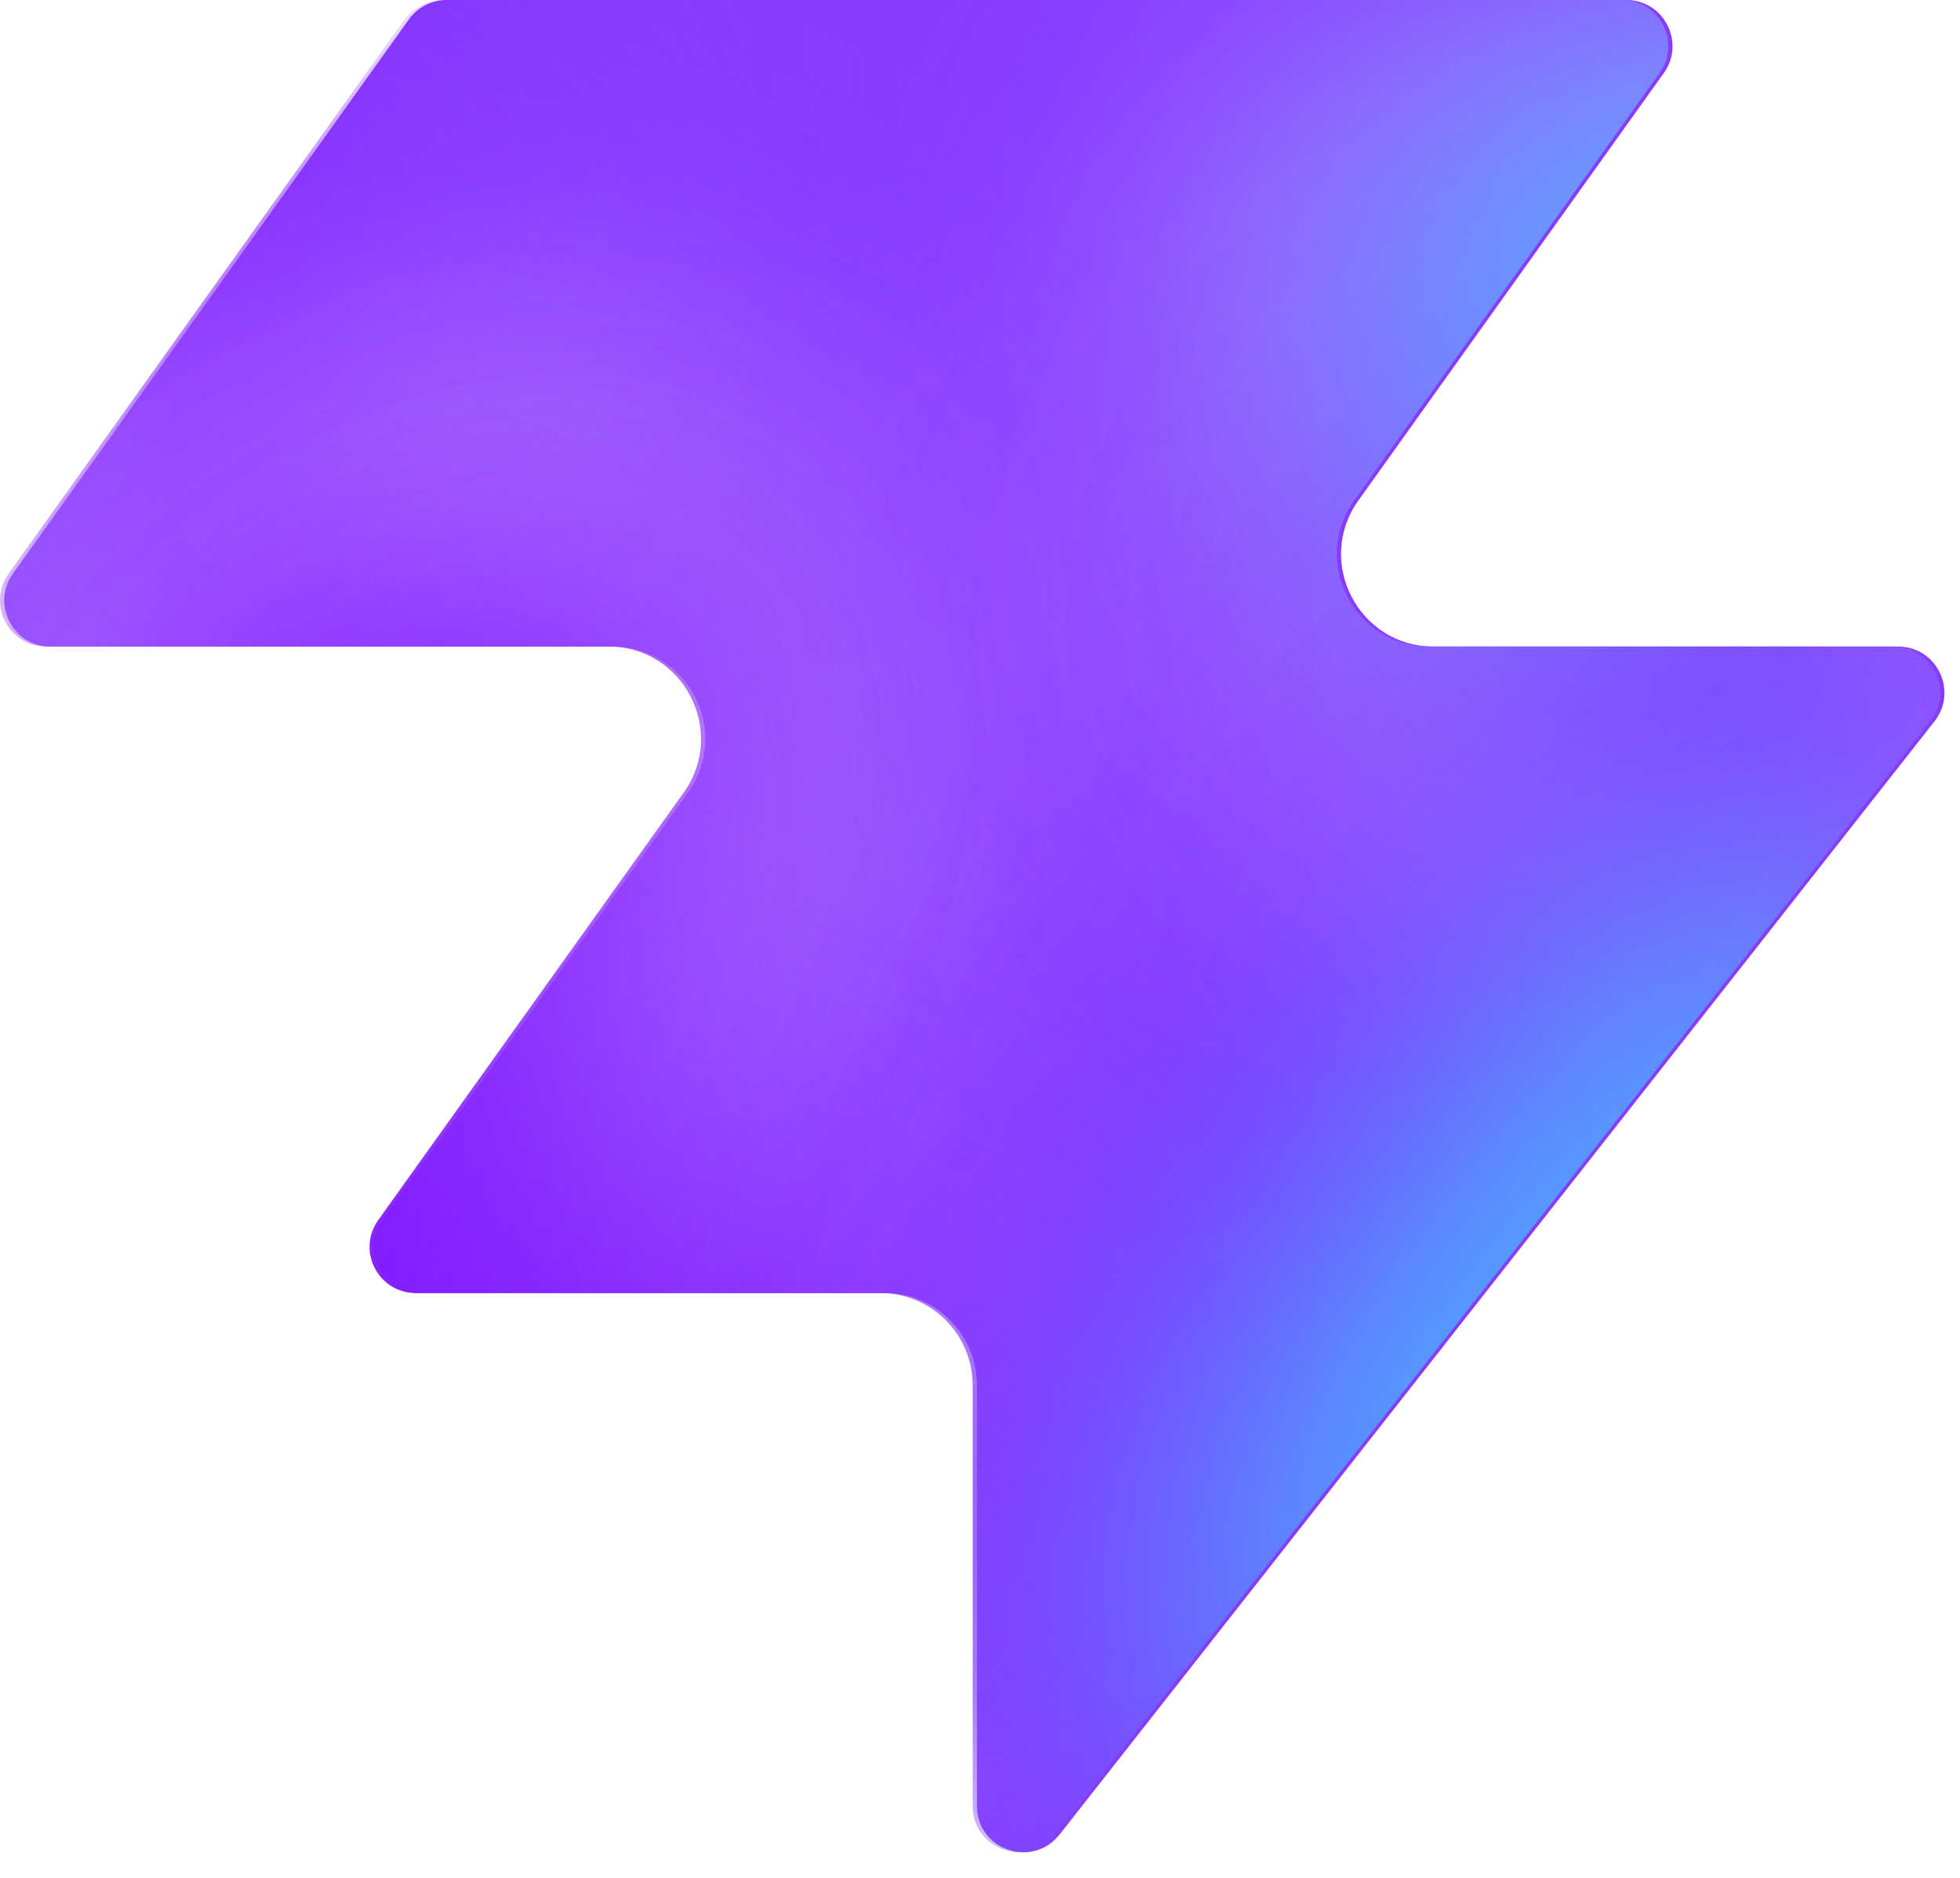
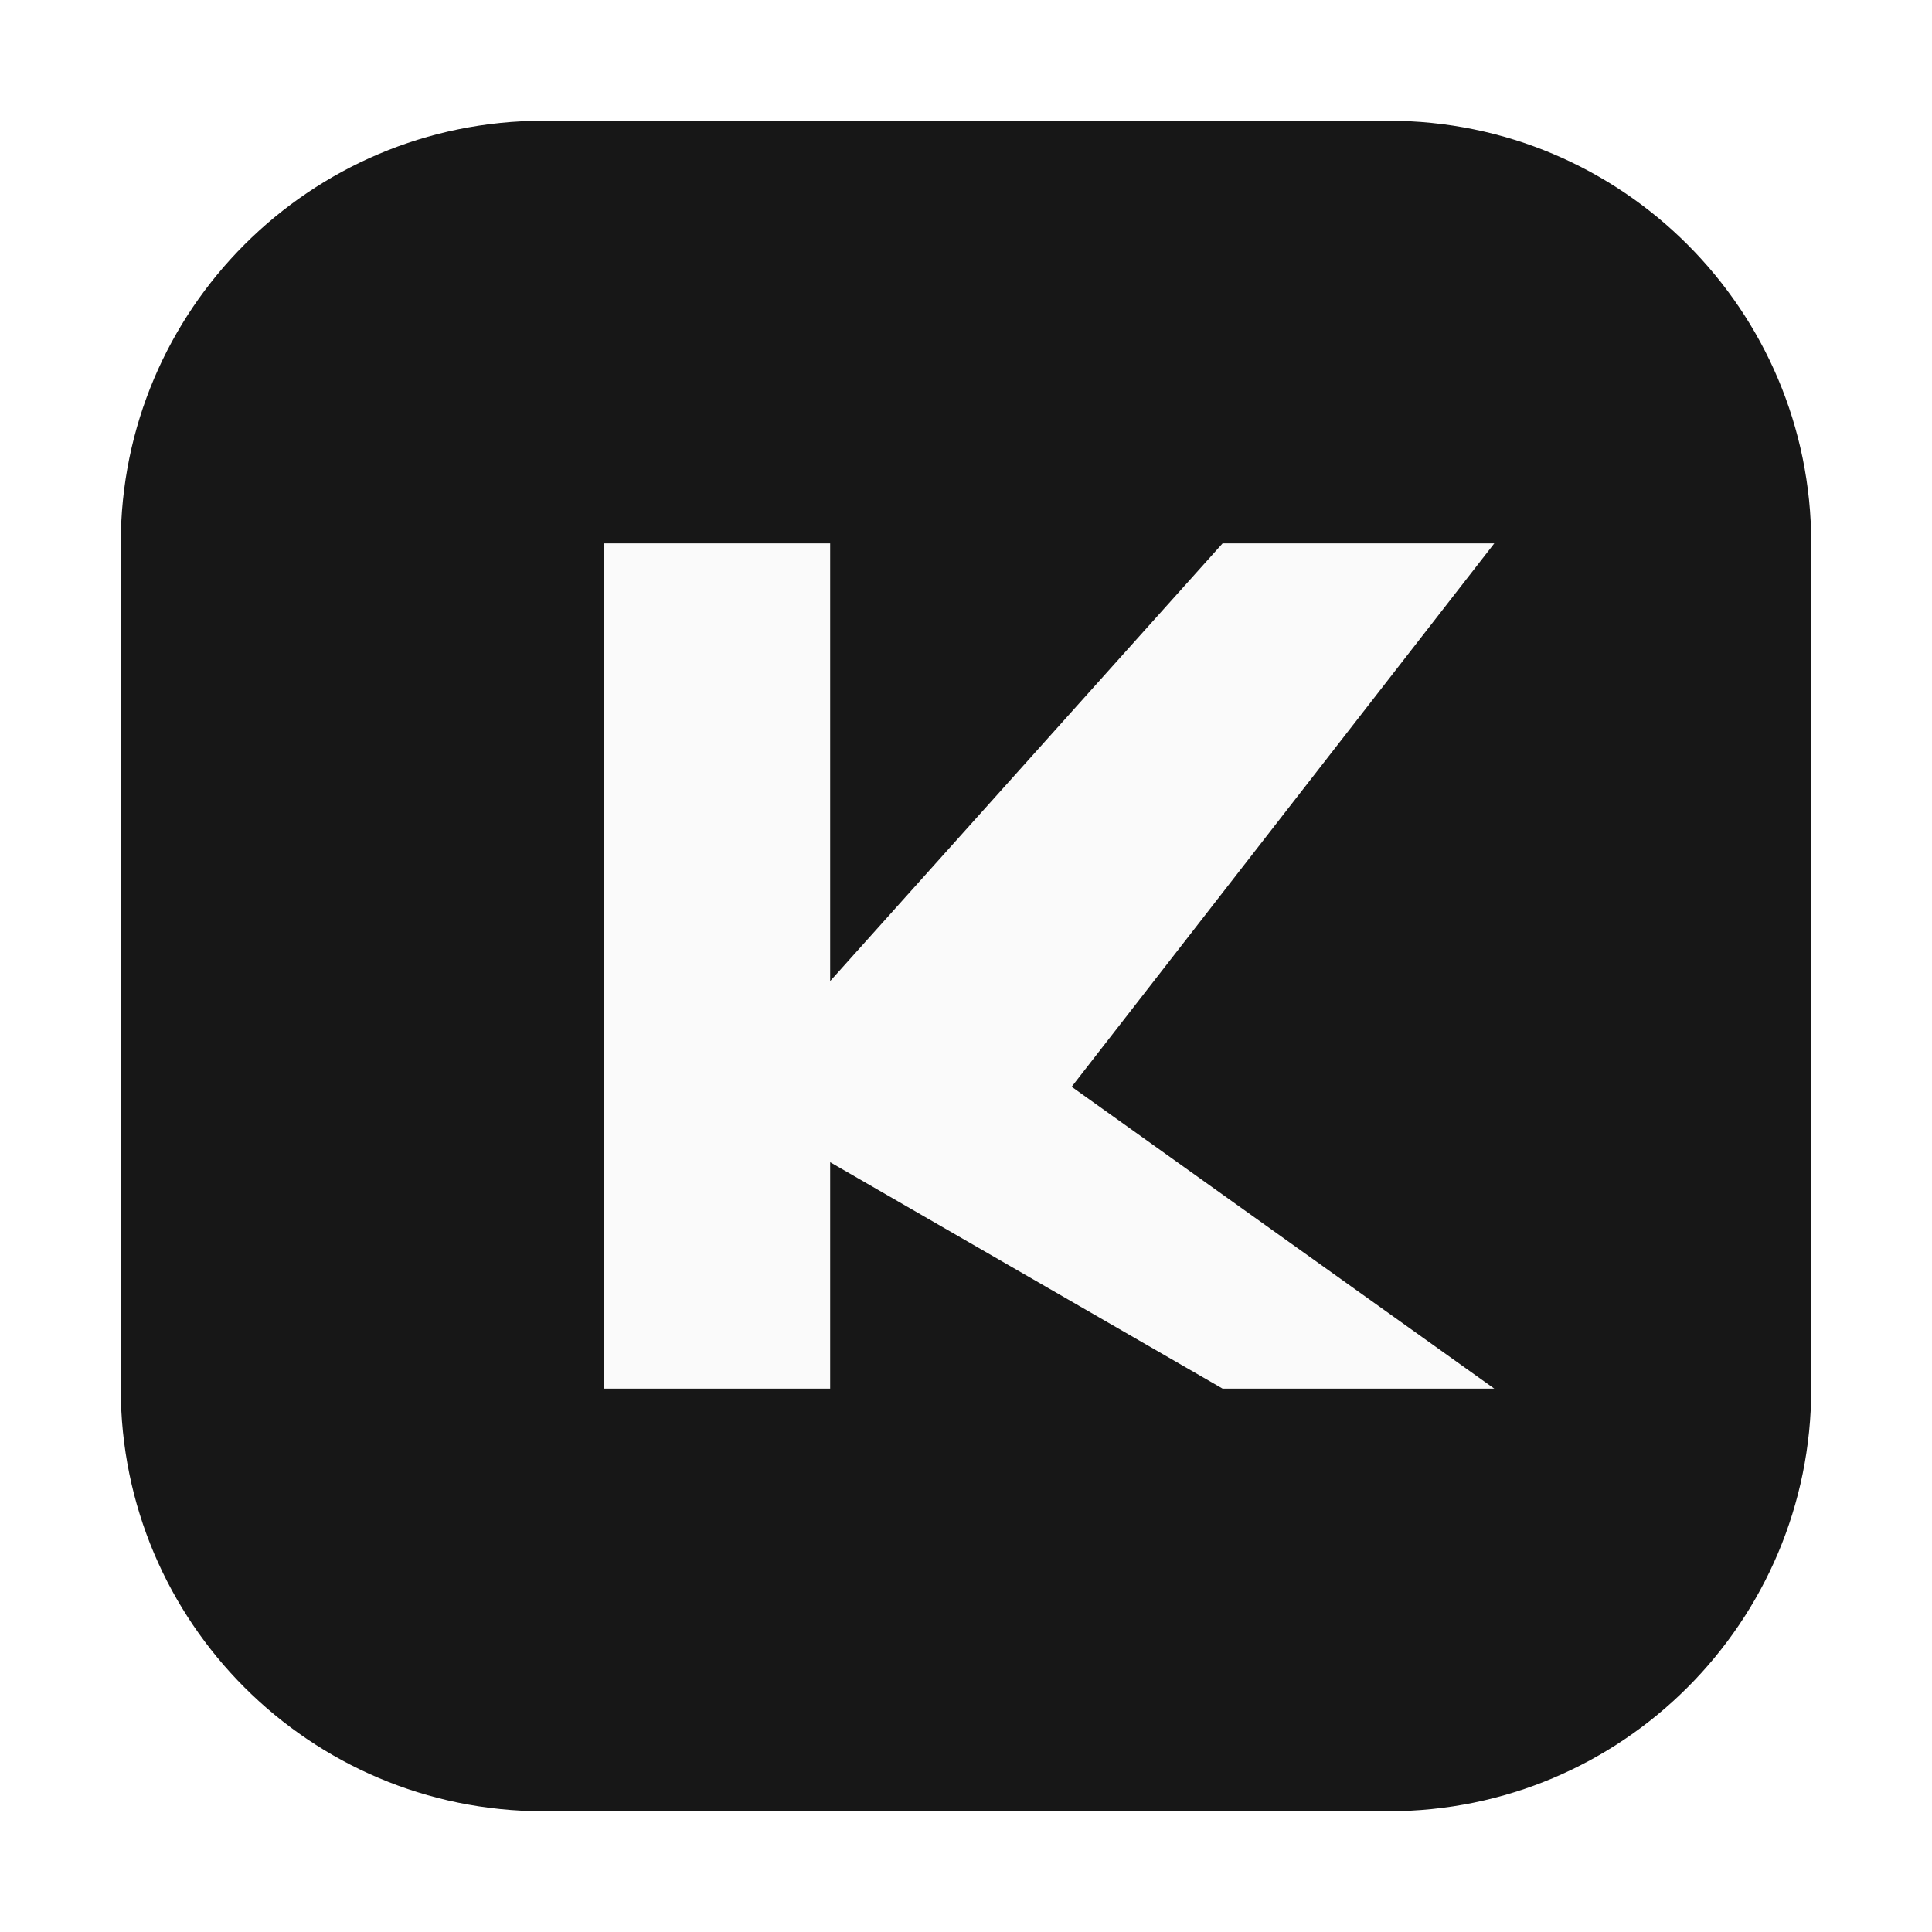
- <svg xmlns="http://www.w3.org/2000/svg" width="48" height="46" fill="none" viewBox="0 0 48 46">
-   <path fill="#863bff" d="M25.946 44.938c-.664.845-2.021.375-2.021-.698V33.937a2.26 2.26 0 0 0-2.262-2.262H10.287c-.92 0-1.456-1.04-.92-1.788l7.48-10.471c1.07-1.497 0-3.578-1.842-3.578H1.237c-.92 0-1.456-1.04-.92-1.788L10.013.474c.214-.297.556-.474.92-.474h28.894c.92 0 1.456 1.04.92 1.788l-7.48 10.471c-1.07 1.498 0 3.579 1.842 3.579h11.377c.943 0 1.473 1.088.89 1.83L25.947 44.94z" style="fill:#863bff;fill:color(display-p3 .525 .23 1);fill-opacity:1" />
-   <mask id="a" width="48" height="46" x="0" y="0" maskUnits="userSpaceOnUse" style="mask-type:alpha">
-     <path fill="#000" d="M25.842 44.938c-.664.844-2.021.375-2.021-.698V33.937a2.26 2.26 0 0 0-2.262-2.262H10.183c-.92 0-1.456-1.04-.92-1.788l7.48-10.471c1.07-1.498 0-3.579-1.842-3.579H1.133c-.92 0-1.456-1.04-.92-1.787L9.91.473c.214-.297.556-.474.92-.474h28.894c.92 0 1.456 1.04.92 1.788l-7.48 10.471c-1.07 1.498 0 3.578 1.842 3.578h11.377c.943 0 1.473 1.088.89 1.832L25.843 44.94z" style="fill:#000;fill-opacity:1" />
-   </mask>
-   <g mask="url(#a)">
-     <g filter="url(#b)">
-       <ellipse cx="5.508" cy="14.704" fill="#ede6ff" rx="5.508" ry="14.704" style="fill:#ede6ff;fill:color(display-p3 .927 .903 1);fill-opacity:1" transform="matrix(.00324 1 1 -.00324 -4.47 31.516)" />
-     </g>
-     <g filter="url(#c)">
-       <ellipse cx="10.399" cy="29.851" fill="#ede6ff" rx="10.399" ry="29.851" style="fill:#ede6ff;fill:color(display-p3 .927 .903 1);fill-opacity:1" transform="matrix(.00324 1 1 -.00324 -39.328 7.883)" />
-     </g>
-     <g filter="url(#d)">
-       <ellipse cx="5.508" cy="30.487" fill="#7e14ff" rx="5.508" ry="30.487" style="fill:#7e14ff;fill:color(display-p3 .492 .077 1);fill-opacity:1" transform="rotate(89.814 -25.913 -14.639)scale(1 -1)" />
-     </g>
-     <g filter="url(#e)">
-       <ellipse cx="5.508" cy="30.599" fill="#7e14ff" rx="5.508" ry="30.599" style="fill:#7e14ff;fill:color(display-p3 .492 .077 1);fill-opacity:1" transform="rotate(89.814 -32.644 -3.334)scale(1 -1)" />
-     </g>
-     <g filter="url(#f)">
-       <ellipse cx="5.508" cy="30.599" fill="#7e14ff" rx="5.508" ry="30.599" style="fill:#7e14ff;fill:color(display-p3 .492 .077 1);fill-opacity:1" transform="matrix(.00324 1 1 -.00324 -34.34 30.47)" />
-     </g>
-     <g filter="url(#g)">
-       <ellipse cx="14.072" cy="22.078" fill="#ede6ff" rx="14.072" ry="22.078" style="fill:#ede6ff;fill:color(display-p3 .927 .903 1);fill-opacity:1" transform="rotate(93.35 24.506 48.493)scale(-1 1)" />
-     </g>
-     <g filter="url(#h)">
-       <ellipse cx="3.47" cy="21.501" fill="#7e14ff" rx="3.47" ry="21.501" style="fill:#7e14ff;fill:color(display-p3 .492 .077 1);fill-opacity:1" transform="rotate(89.009 28.708 47.59)scale(-1 1)" />
-     </g>
-     <g filter="url(#i)">
-       <ellipse cx="3.47" cy="21.501" fill="#7e14ff" rx="3.47" ry="21.501" style="fill:#7e14ff;fill:color(display-p3 .492 .077 1);fill-opacity:1" transform="rotate(89.009 28.708 47.59)scale(-1 1)" />
-     </g>
-     <g filter="url(#j)">
-       <ellipse cx=".387" cy="8.972" fill="#7e14ff" rx="4.407" ry="29.108" style="fill:#7e14ff;fill:color(display-p3 .492 .077 1);fill-opacity:1" transform="rotate(39.51 .387 8.972)" />
-     </g>
-     <g filter="url(#k)">
-       <ellipse cx="47.523" cy="-6.092" fill="#7e14ff" rx="4.407" ry="29.108" style="fill:#7e14ff;fill:color(display-p3 .492 .077 1);fill-opacity:1" transform="rotate(37.892 47.523 -6.092)" />
-     </g>
-     <g filter="url(#l)">
-       <ellipse cx="41.412" cy="6.333" fill="#47bfff" rx="5.971" ry="9.665" style="fill:#47bfff;fill:color(display-p3 .28 .748 1);fill-opacity:1" transform="rotate(37.892 41.412 6.333)" />
-     </g>
-     <g filter="url(#m)">
-       <ellipse cx="-1.879" cy="38.332" fill="#7e14ff" rx="4.407" ry="29.108" style="fill:#7e14ff;fill:color(display-p3 .492 .077 1);fill-opacity:1" transform="rotate(37.892 -1.88 38.332)" />
-     </g>
-     <g filter="url(#n)">
-       <ellipse cx="-1.879" cy="38.332" fill="#7e14ff" rx="4.407" ry="29.108" style="fill:#7e14ff;fill:color(display-p3 .492 .077 1);fill-opacity:1" transform="rotate(37.892 -1.88 38.332)" />
-     </g>
-     <g filter="url(#o)">
-       <ellipse cx="35.651" cy="29.907" fill="#7e14ff" rx="4.407" ry="29.108" style="fill:#7e14ff;fill:color(display-p3 .492 .077 1);fill-opacity:1" transform="rotate(37.892 35.651 29.907)" />
-     </g>
-     <g filter="url(#p)">
-       <ellipse cx="38.418" cy="32.4" fill="#47bfff" rx="5.971" ry="15.297" style="fill:#47bfff;fill:color(display-p3 .28 .748 1);fill-opacity:1" transform="rotate(37.892 38.418 32.4)" />
-     </g>
-   </g>
-   <defs>
-     <filter id="b" width="60.045" height="41.654" x="-19.77" y="16.149" color-interpolation-filters="sRGB" filterUnits="userSpaceOnUse">
-       <feFlood flood-opacity="0" result="BackgroundImageFix" />
-       <feBlend in="SourceGraphic" in2="BackgroundImageFix" result="shape" />
-       <feGaussianBlur result="effect1_foregroundBlur_2002_17158" stdDeviation="7.659" />
-     </filter>
-     <filter id="c" width="90.34" height="51.437" x="-54.613" y="-7.533" color-interpolation-filters="sRGB" filterUnits="userSpaceOnUse">
-       <feFlood flood-opacity="0" result="BackgroundImageFix" />
-       <feBlend in="SourceGraphic" in2="BackgroundImageFix" result="shape" />
-       <feGaussianBlur result="effect1_foregroundBlur_2002_17158" stdDeviation="7.659" />
-     </filter>
-     <filter id="d" width="79.355" height="29.4" x="-49.64" y="2.03" color-interpolation-filters="sRGB" filterUnits="userSpaceOnUse">
-       <feFlood flood-opacity="0" result="BackgroundImageFix" />
-       <feBlend in="SourceGraphic" in2="BackgroundImageFix" result="shape" />
-       <feGaussianBlur result="effect1_foregroundBlur_2002_17158" stdDeviation="4.596" />
-     </filter>
-     <filter id="e" width="79.579" height="29.4" x="-45.045" y="20.029" color-interpolation-filters="sRGB" filterUnits="userSpaceOnUse">
-       <feFlood flood-opacity="0" result="BackgroundImageFix" />
-       <feBlend in="SourceGraphic" in2="BackgroundImageFix" result="shape" />
-       <feGaussianBlur result="effect1_foregroundBlur_2002_17158" stdDeviation="4.596" />
-     </filter>
-     <filter id="f" width="79.579" height="29.4" x="-43.513" y="21.178" color-interpolation-filters="sRGB" filterUnits="userSpaceOnUse">
-       <feFlood flood-opacity="0" result="BackgroundImageFix" />
-       <feBlend in="SourceGraphic" in2="BackgroundImageFix" result="shape" />
-       <feGaussianBlur result="effect1_foregroundBlur_2002_17158" stdDeviation="4.596" />
-     </filter>
-     <filter id="g" width="74.749" height="58.852" x="15.756" y="-17.901" color-interpolation-filters="sRGB" filterUnits="userSpaceOnUse">
-       <feFlood flood-opacity="0" result="BackgroundImageFix" />
-       <feBlend in="SourceGraphic" in2="BackgroundImageFix" result="shape" />
-       <feGaussianBlur result="effect1_foregroundBlur_2002_17158" stdDeviation="7.659" />
-     </filter>
-     <filter id="h" width="61.377" height="25.362" x="23.548" y="2.284" color-interpolation-filters="sRGB" filterUnits="userSpaceOnUse">
-       <feFlood flood-opacity="0" result="BackgroundImageFix" />
-       <feBlend in="SourceGraphic" in2="BackgroundImageFix" result="shape" />
-       <feGaussianBlur result="effect1_foregroundBlur_2002_17158" stdDeviation="4.596" />
-     </filter>
-     <filter id="i" width="61.377" height="25.362" x="23.548" y="2.284" color-interpolation-filters="sRGB" filterUnits="userSpaceOnUse">
-       <feFlood flood-opacity="0" result="BackgroundImageFix" />
-       <feBlend in="SourceGraphic" in2="BackgroundImageFix" result="shape" />
-       <feGaussianBlur result="effect1_foregroundBlur_2002_17158" stdDeviation="4.596" />
-     </filter>
-     <filter id="j" width="56.045" height="63.649" x="-27.636" y="-22.853" color-interpolation-filters="sRGB" filterUnits="userSpaceOnUse">
-       <feFlood flood-opacity="0" result="BackgroundImageFix" />
-       <feBlend in="SourceGraphic" in2="BackgroundImageFix" result="shape" />
-       <feGaussianBlur result="effect1_foregroundBlur_2002_17158" stdDeviation="4.596" />
-     </filter>
-     <filter id="k" width="54.814" height="64.646" x="20.116" y="-38.415" color-interpolation-filters="sRGB" filterUnits="userSpaceOnUse">
-       <feFlood flood-opacity="0" result="BackgroundImageFix" />
-       <feBlend in="SourceGraphic" in2="BackgroundImageFix" result="shape" />
-       <feGaussianBlur result="effect1_foregroundBlur_2002_17158" stdDeviation="4.596" />
-     </filter>
-     <filter id="l" width="33.541" height="35.313" x="24.641" y="-11.323" color-interpolation-filters="sRGB" filterUnits="userSpaceOnUse">
-       <feFlood flood-opacity="0" result="BackgroundImageFix" />
-       <feBlend in="SourceGraphic" in2="BackgroundImageFix" result="shape" />
-       <feGaussianBlur result="effect1_foregroundBlur_2002_17158" stdDeviation="4.596" />
-     </filter>
-     <filter id="m" width="54.814" height="64.646" x="-29.286" y="6.009" color-interpolation-filters="sRGB" filterUnits="userSpaceOnUse">
-       <feFlood flood-opacity="0" result="BackgroundImageFix" />
-       <feBlend in="SourceGraphic" in2="BackgroundImageFix" result="shape" />
-       <feGaussianBlur result="effect1_foregroundBlur_2002_17158" stdDeviation="4.596" />
-     </filter>
-     <filter id="n" width="54.814" height="64.646" x="-29.286" y="6.009" color-interpolation-filters="sRGB" filterUnits="userSpaceOnUse">
-       <feFlood flood-opacity="0" result="BackgroundImageFix" />
-       <feBlend in="SourceGraphic" in2="BackgroundImageFix" result="shape" />
-       <feGaussianBlur result="effect1_foregroundBlur_2002_17158" stdDeviation="4.596" />
-     </filter>
-     <filter id="o" width="54.814" height="64.646" x="8.244" y="-2.416" color-interpolation-filters="sRGB" filterUnits="userSpaceOnUse">
-       <feFlood flood-opacity="0" result="BackgroundImageFix" />
-       <feBlend in="SourceGraphic" in2="BackgroundImageFix" result="shape" />
-       <feGaussianBlur result="effect1_foregroundBlur_2002_17158" stdDeviation="4.596" />
-     </filter>
-     <filter id="p" width="39.409" height="43.623" x="18.713" y="10.588" color-interpolation-filters="sRGB" filterUnits="userSpaceOnUse">
-       <feFlood flood-opacity="0" result="BackgroundImageFix" />
-       <feBlend in="SourceGraphic" in2="BackgroundImageFix" result="shape" />
-       <feGaussianBlur result="effect1_foregroundBlur_2002_17158" stdDeviation="4.596" />
-     </filter>
-   </defs>
+ <svg xmlns="http://www.w3.org/2000/svg" viewBox="0 0 64 64">
+   <rect x="4" y="4" width="56" height="56" rx="14" fill="#171717" />
+   <path fill="#fafafa" d="M20 18v28h7.5V38.5L40.5 46h9L35.5 36 49.5 18H40.5L27.5 32.5V18H20z" />
</svg>
